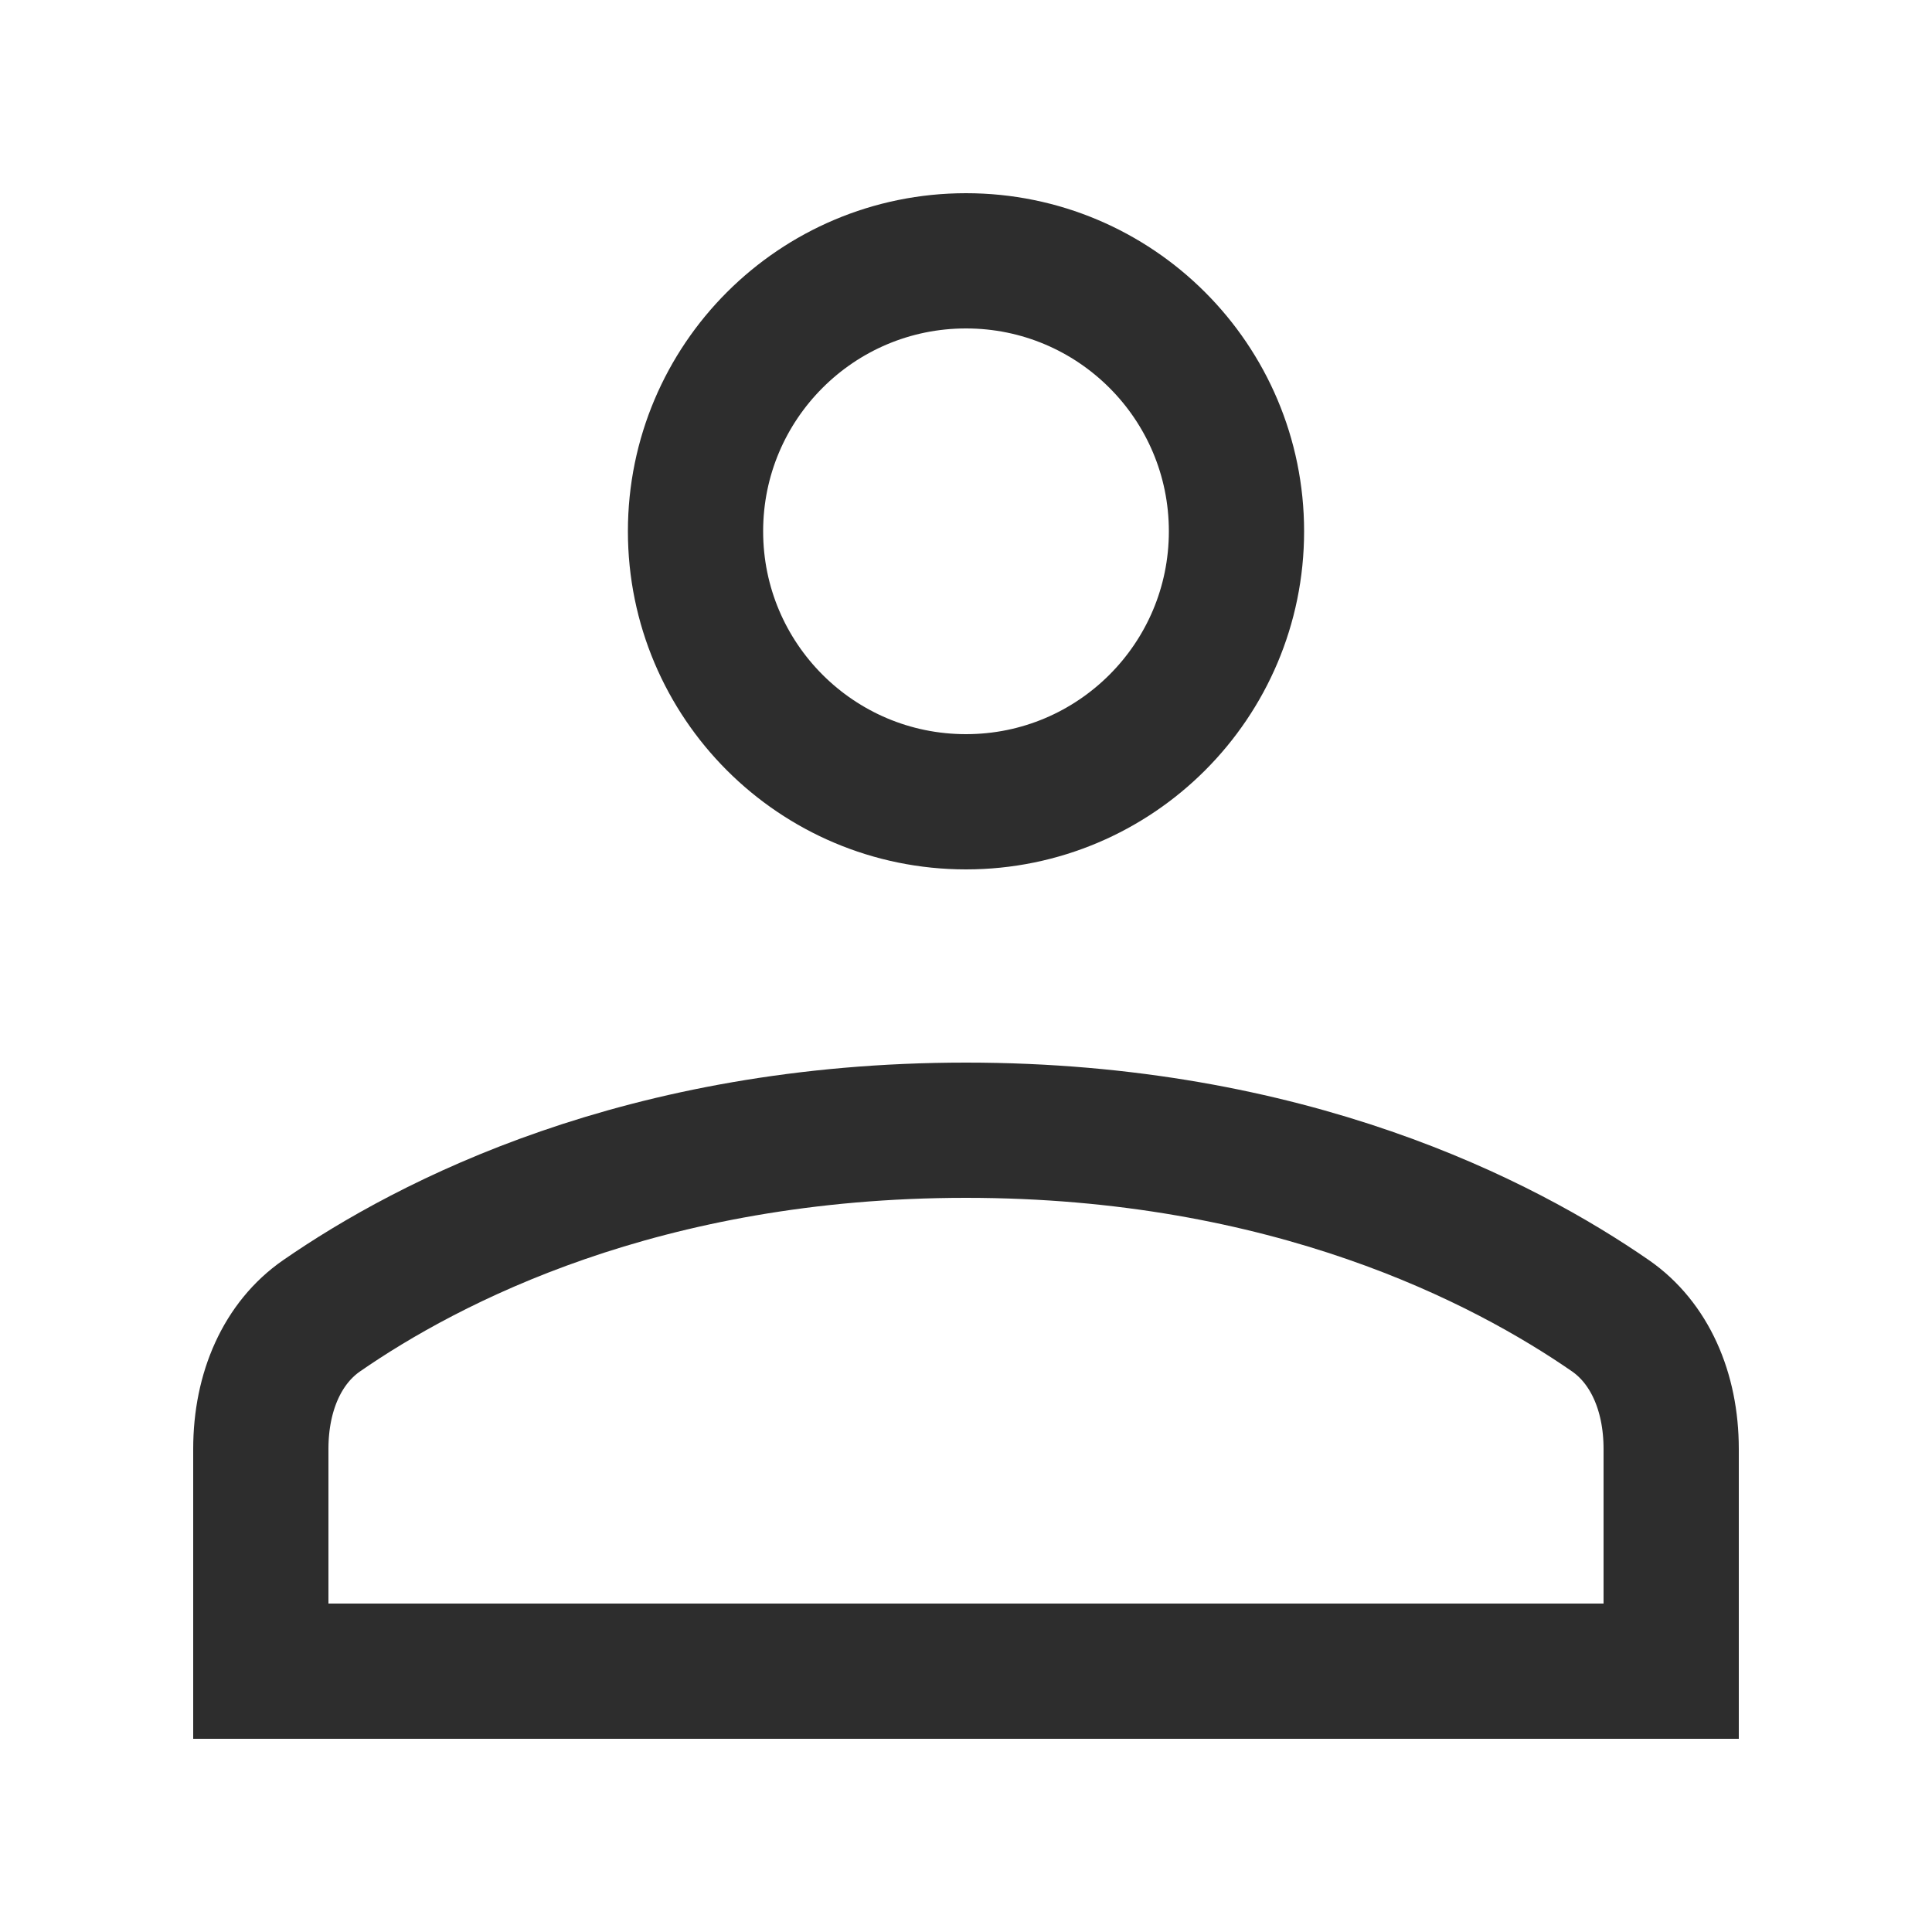
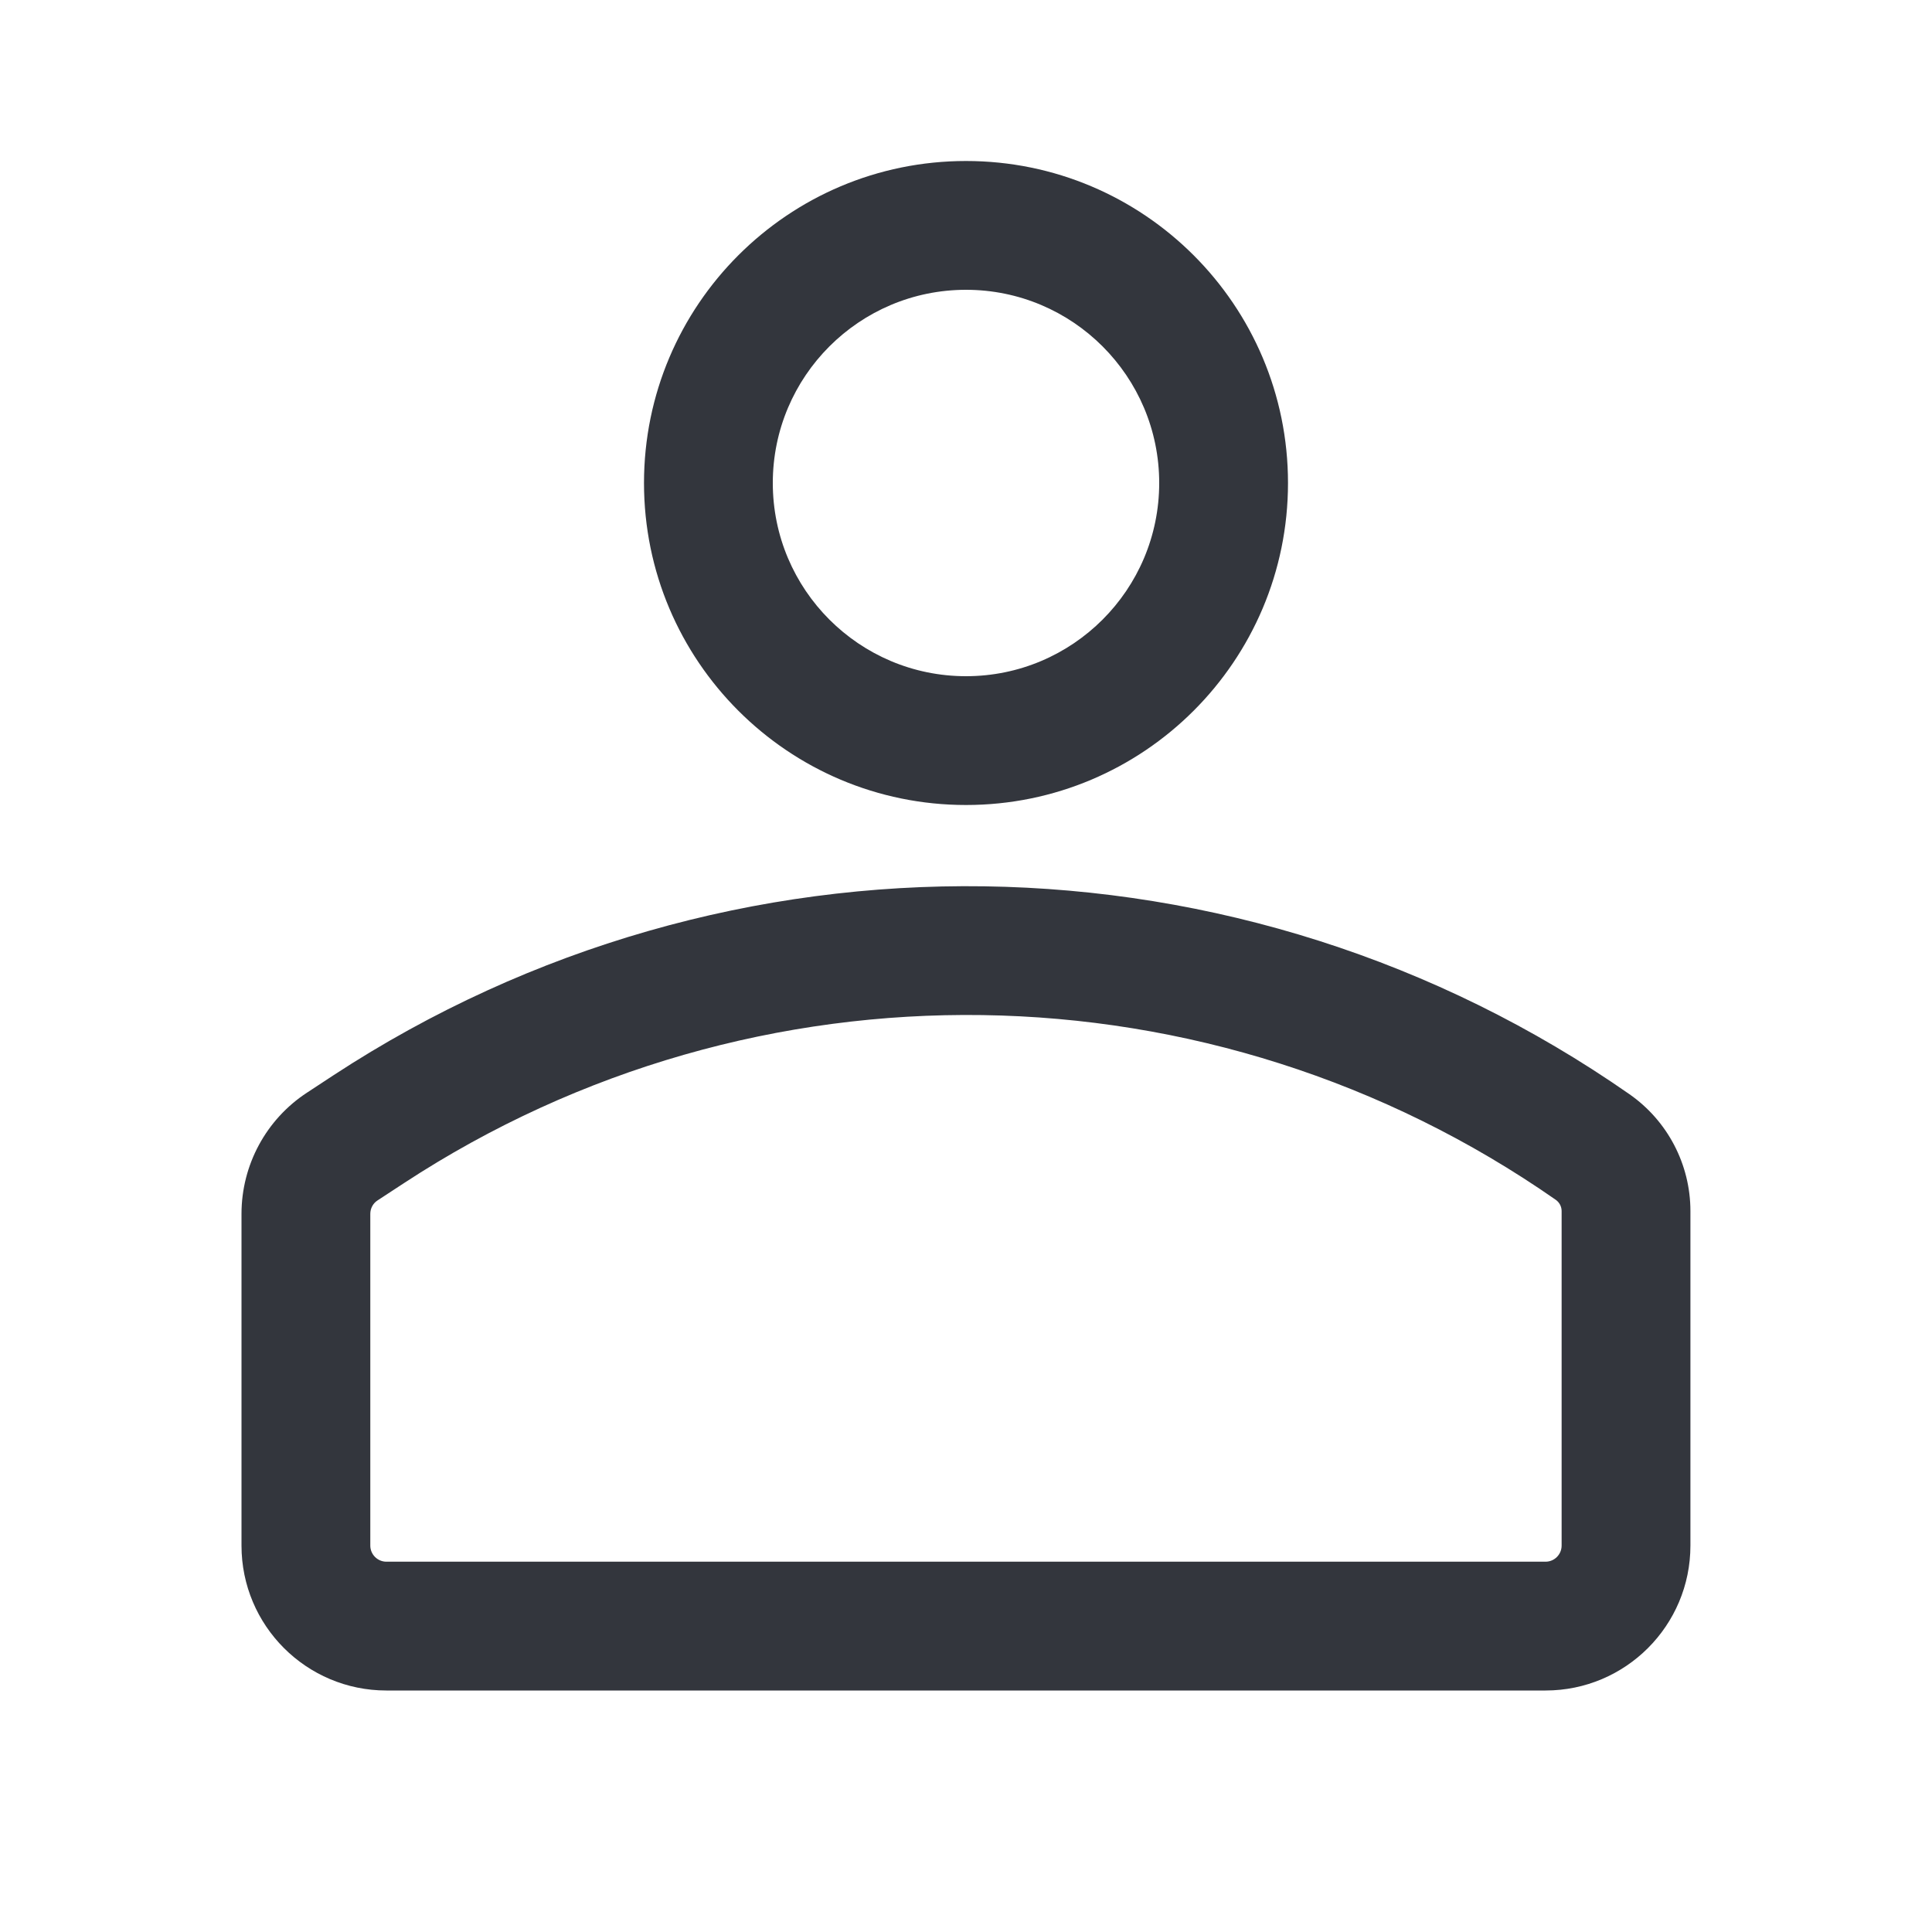
- <svg xmlns="http://www.w3.org/2000/svg" width="20" height="20" viewBox="0 0 20 20" fill="none">
-   <circle cx="10" cy="5.5" r="2.8" stroke="#2D2D2D" stroke-width="1.4" />
-   <path d="M2.7 15C2.7 14.397 2.93 13.897 3.329 13.621C4.436 12.855 6.656 11.7 10 11.7C13.344 11.7 15.564 12.855 16.672 13.621C17.07 13.897 17.3 14.397 17.3 15V17.3H2.7V15Z" stroke="#2D2D2D" stroke-width="1.4" />
+ <svg xmlns="http://www.w3.org/2000/svg" width="24" height="24" viewBox="0 0 24 24" fill="none">
+   <path fill-rule="evenodd" clip-rule="evenodd" d="M9.6 6C9.6 4.675 10.675 3.6 12 3.6C13.325 3.6 14.4 4.675 14.4 6C14.4 7.325 13.325 8.4 12 8.4C10.675 8.4 9.6 7.325 9.6 6ZM12 2C9.791 2 8 3.791 8 6C8 8.209 9.791 10 12 10C14.209 10 16 8.209 16 6C16 3.791 14.209 2 12 2ZM20.242 13.593C15.427 10.235 9.054 10.142 4.143 13.357L3.814 13.573C3.306 13.905 3 14.472 3 15.079V19.2C3 20.194 3.806 21 4.8 21H19.199C20.193 21 20.999 20.194 20.999 19.2V15.044C20.999 14.466 20.716 13.924 20.242 13.593ZM5.02 14.696C9.384 11.838 15.048 11.921 19.327 14.905C19.372 14.937 19.399 14.989 19.399 15.044V19.2C19.399 19.31 19.31 19.4 19.199 19.4H4.8C4.69 19.4 4.6 19.31 4.6 19.2V15.079C4.6 15.011 4.634 14.948 4.69 14.912L5.02 14.696Z" fill="#33363D" />
</svg>
